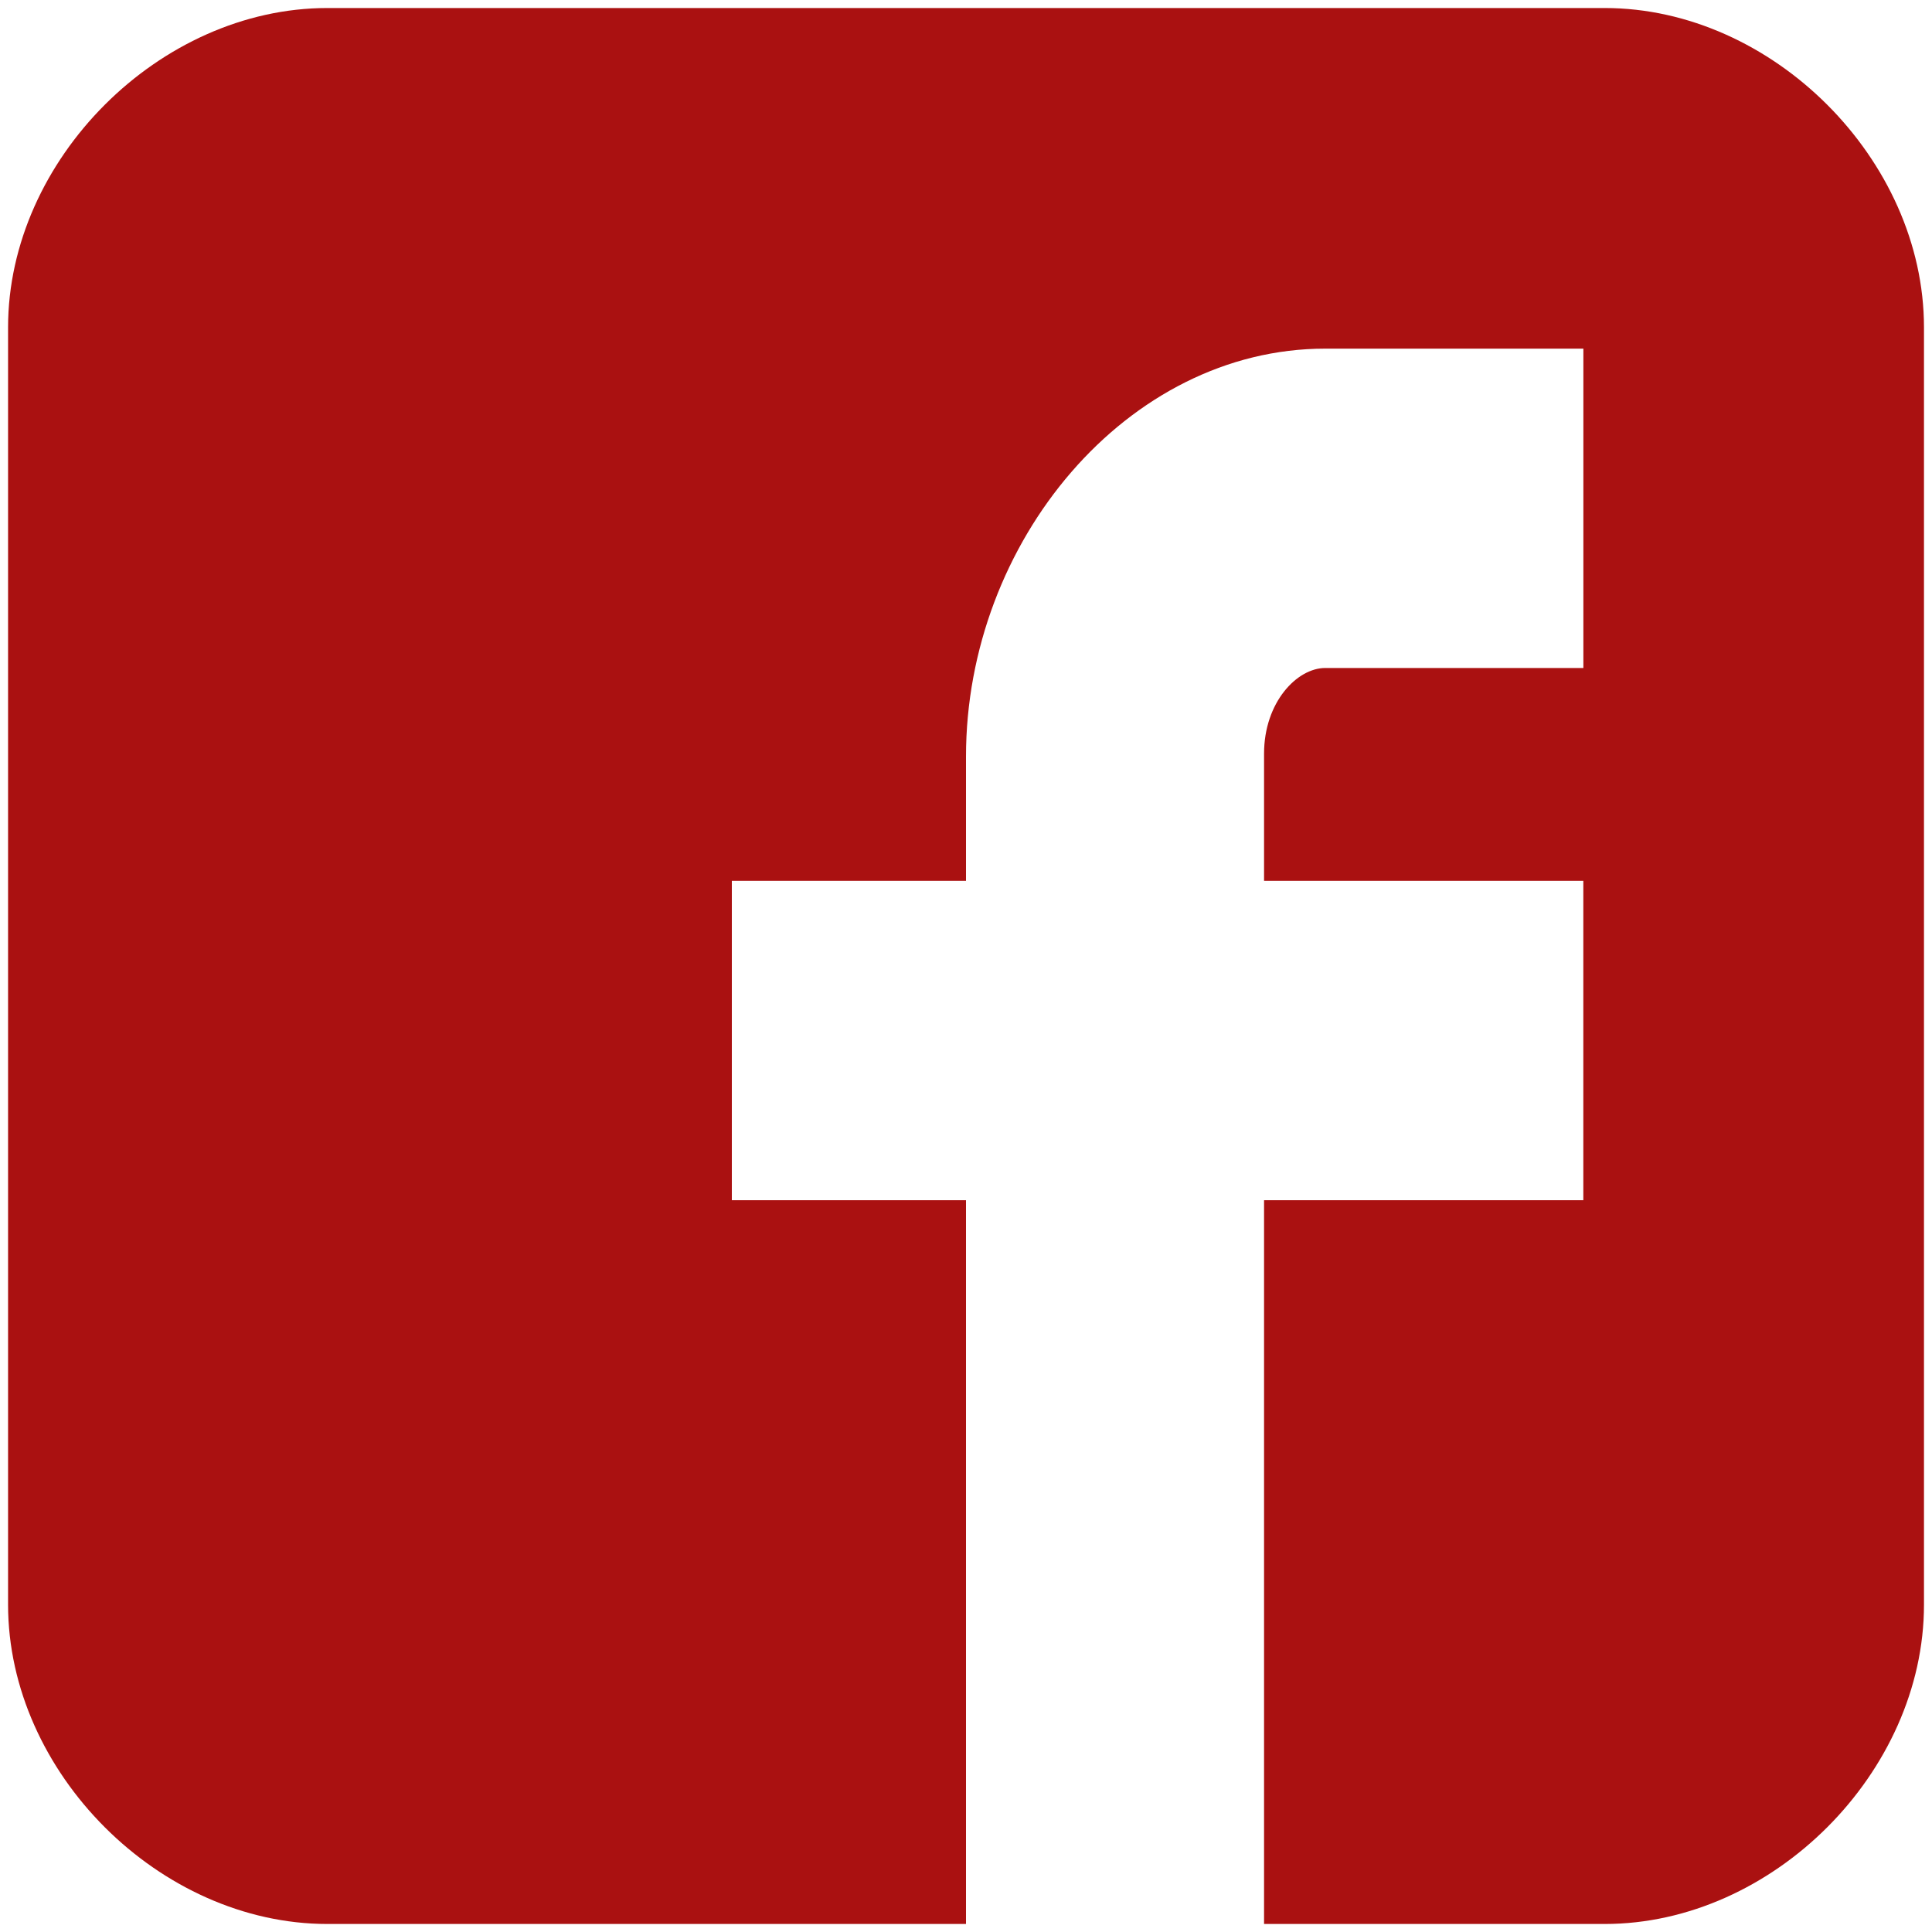
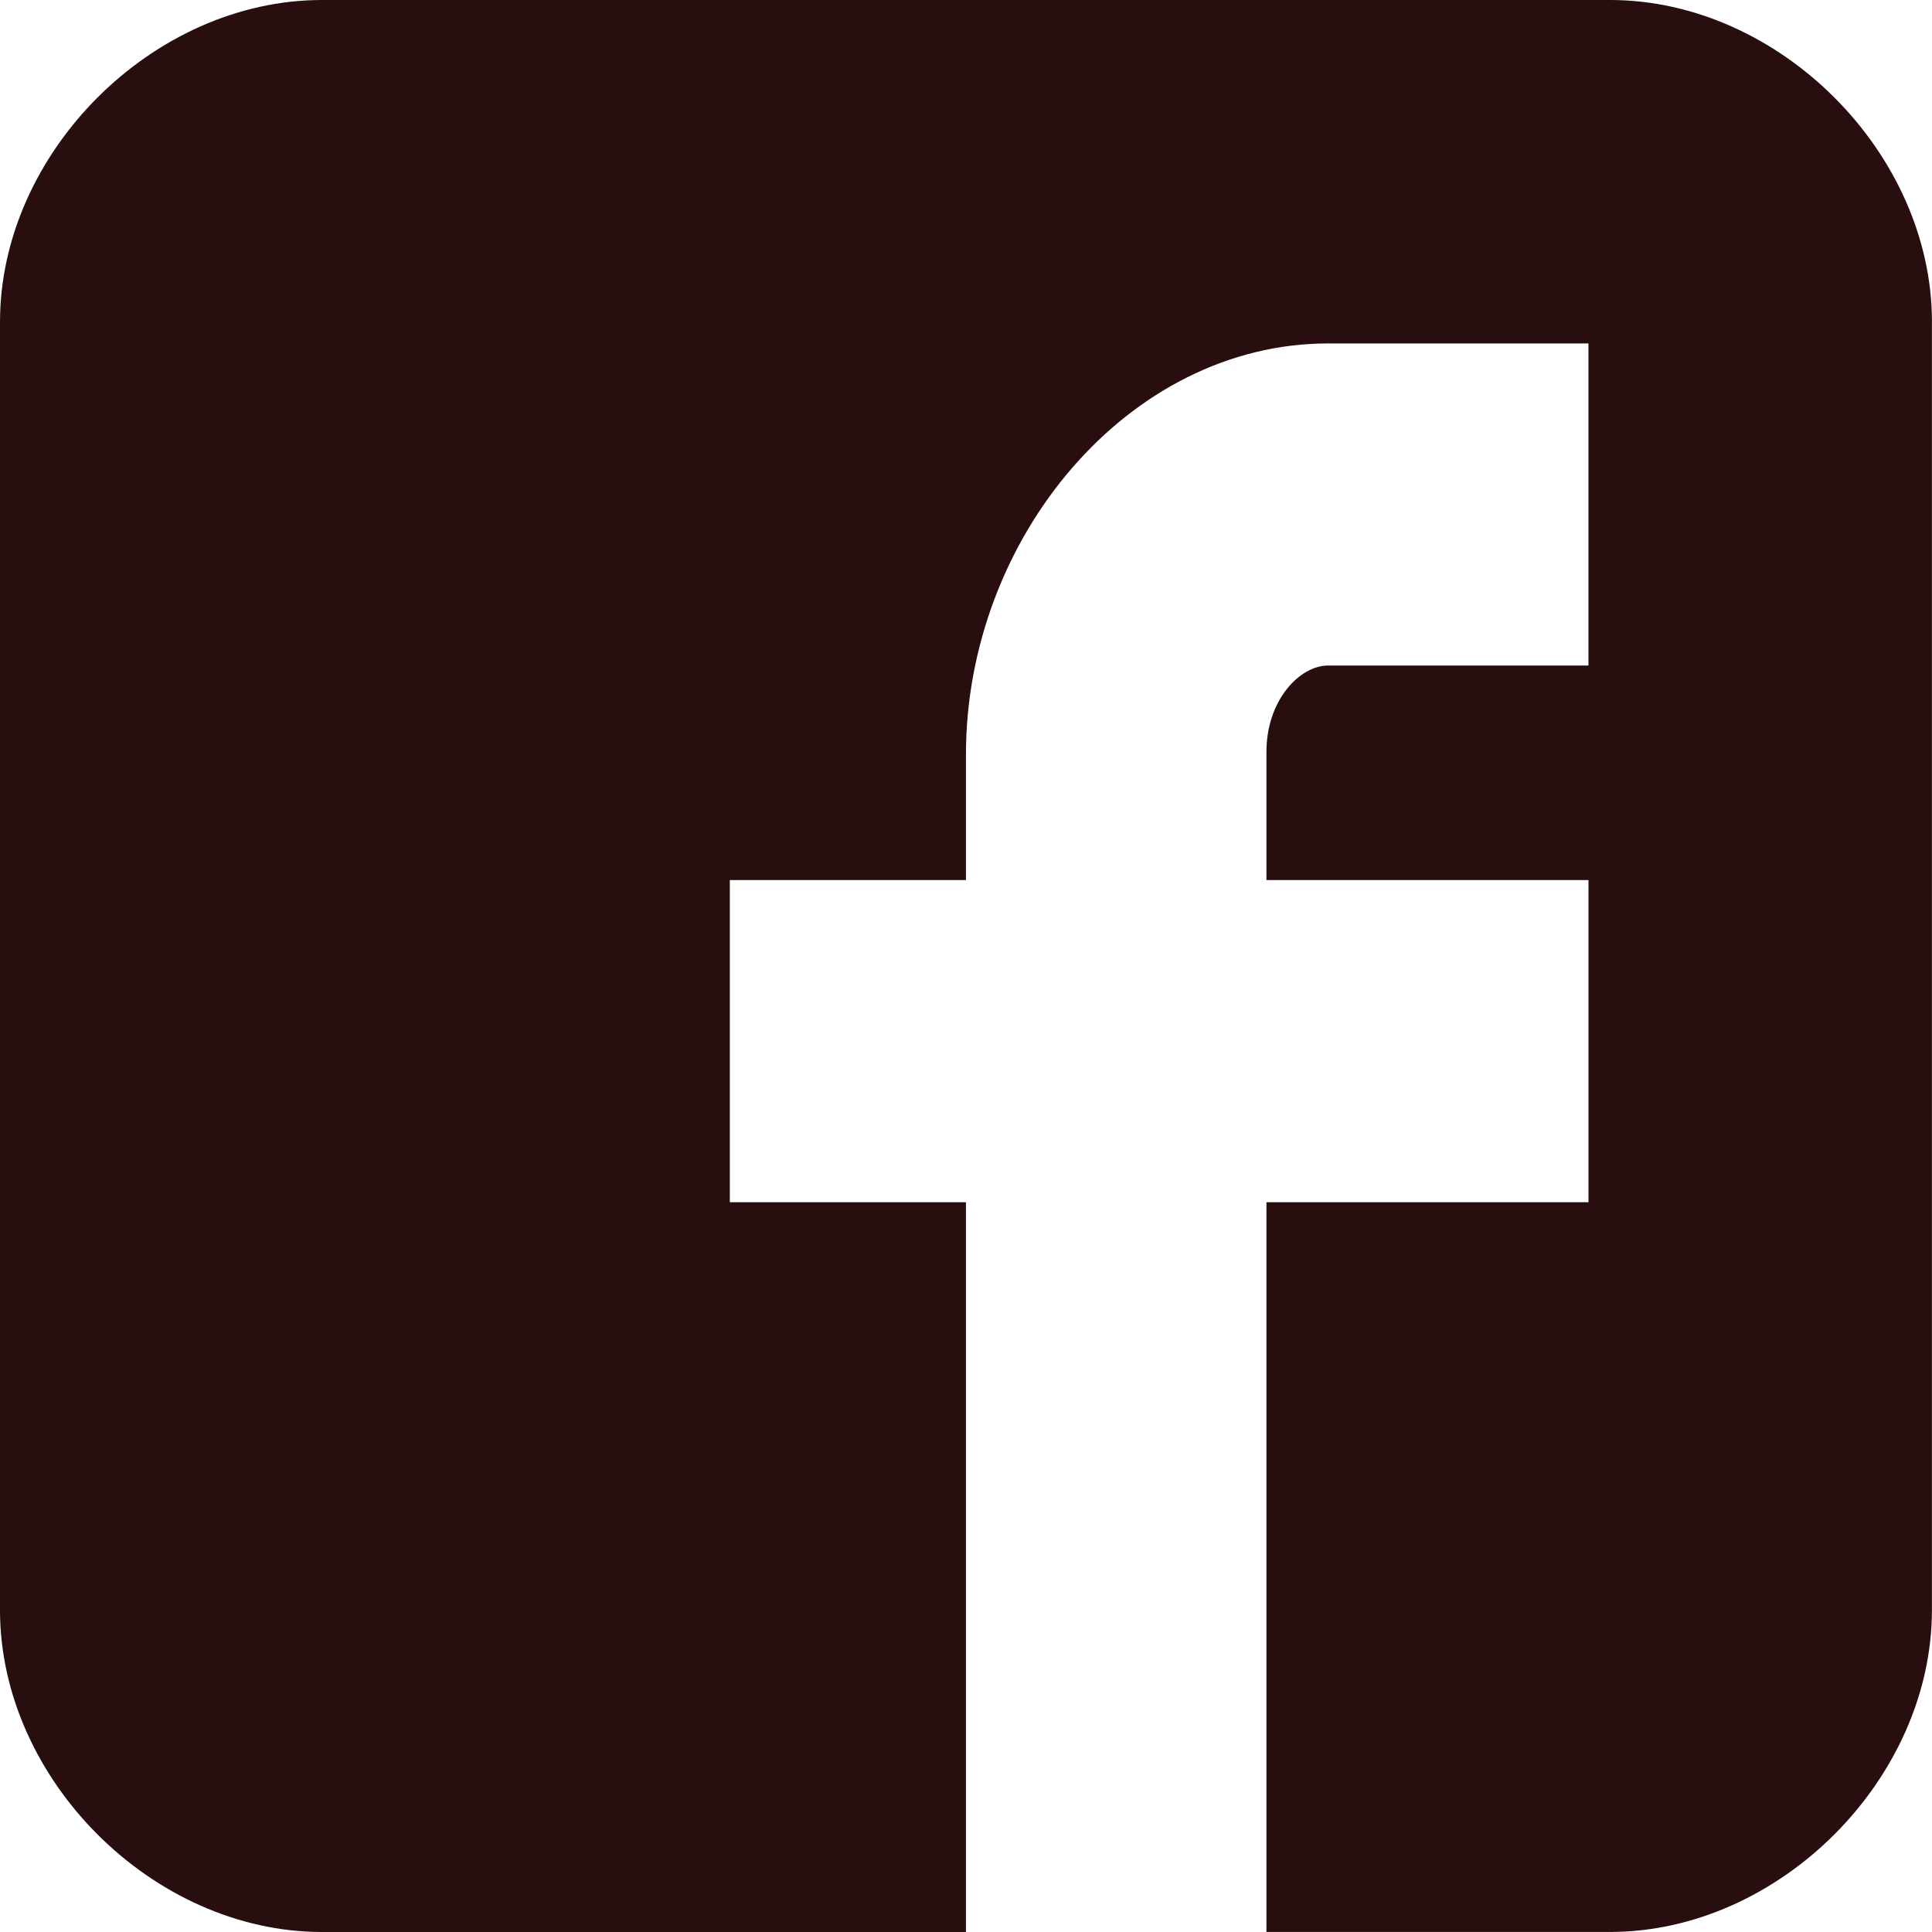
- <svg xmlns="http://www.w3.org/2000/svg" version="1.1" id="Capa_1" x="0px" y="0px" width="40px" height="40px" viewBox="236 236 40 40" enable-background="new 236 236 40 40" xml:space="preserve">
+ <svg xmlns="http://www.w3.org/2000/svg" version="1.1" id="Capa_1" x="0px" y="0px" width="50.044px" height="50.045px" viewBox="-5.022 -5.022 50.044 50.045" enable-background="new -5.022 -5.022 50.044 50.045" xml:space="preserve">
  <g>
-     <path id="Facebook__x28_alt_x29_" fill="#AA1111" d="M275.834,242.778c0-3.474-3.137-6.612-6.611-6.612h-26.445   c-3.475,0-6.611,3.138-6.611,6.612v26.445c0,3.474,3.136,6.611,6.612,6.611H256v-14.985h-4.848v-6.612H256v-2.576   c0-4.442,3.336-8.443,7.438-8.443h5.344v6.612h-5.344c-0.585,0-1.267,0.71-1.267,1.773v2.634h6.61v6.612h-6.61v14.985h7.052   c3.475,0,6.611-3.138,6.611-6.611V242.778z" />
+     <path id="Facebook__x28_alt_x29_" fill="#280E0E" d="M45.022,3.318c0-4.38-3.957-8.34-8.339-8.34H3.317   c-4.384,0-8.339,3.959-8.339,8.34v33.365c0,4.382,3.956,8.34,8.342,8.34h16.679V26.119h-6.116v-8.344h6.116v-3.249   c0-5.605,4.209-10.652,9.384-10.652h6.741v8.343h-6.741c-0.737,0-1.6,0.895-1.6,2.237v3.321h8.342v8.344h-8.342v18.903h8.899   c4.383,0,8.339-3.959,8.339-8.34V3.318L45.022,3.318z" />
  </g>
</svg>
